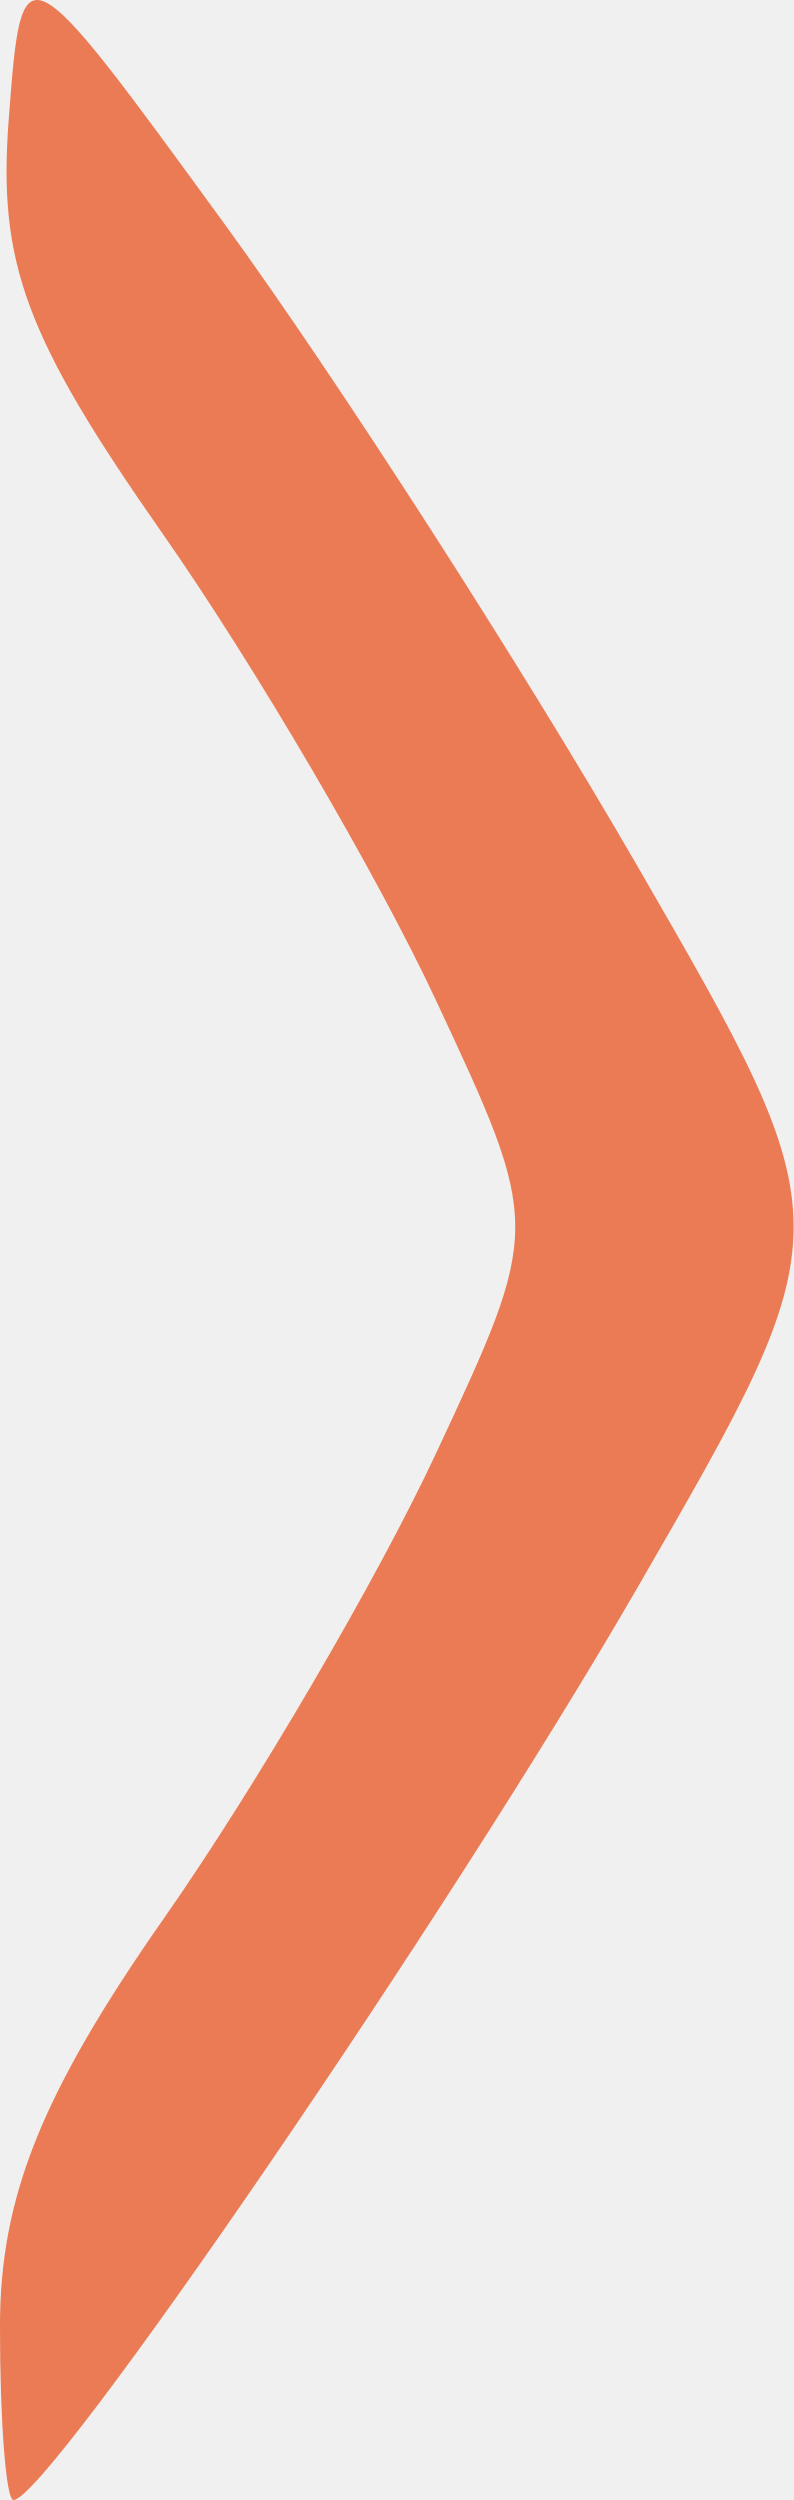
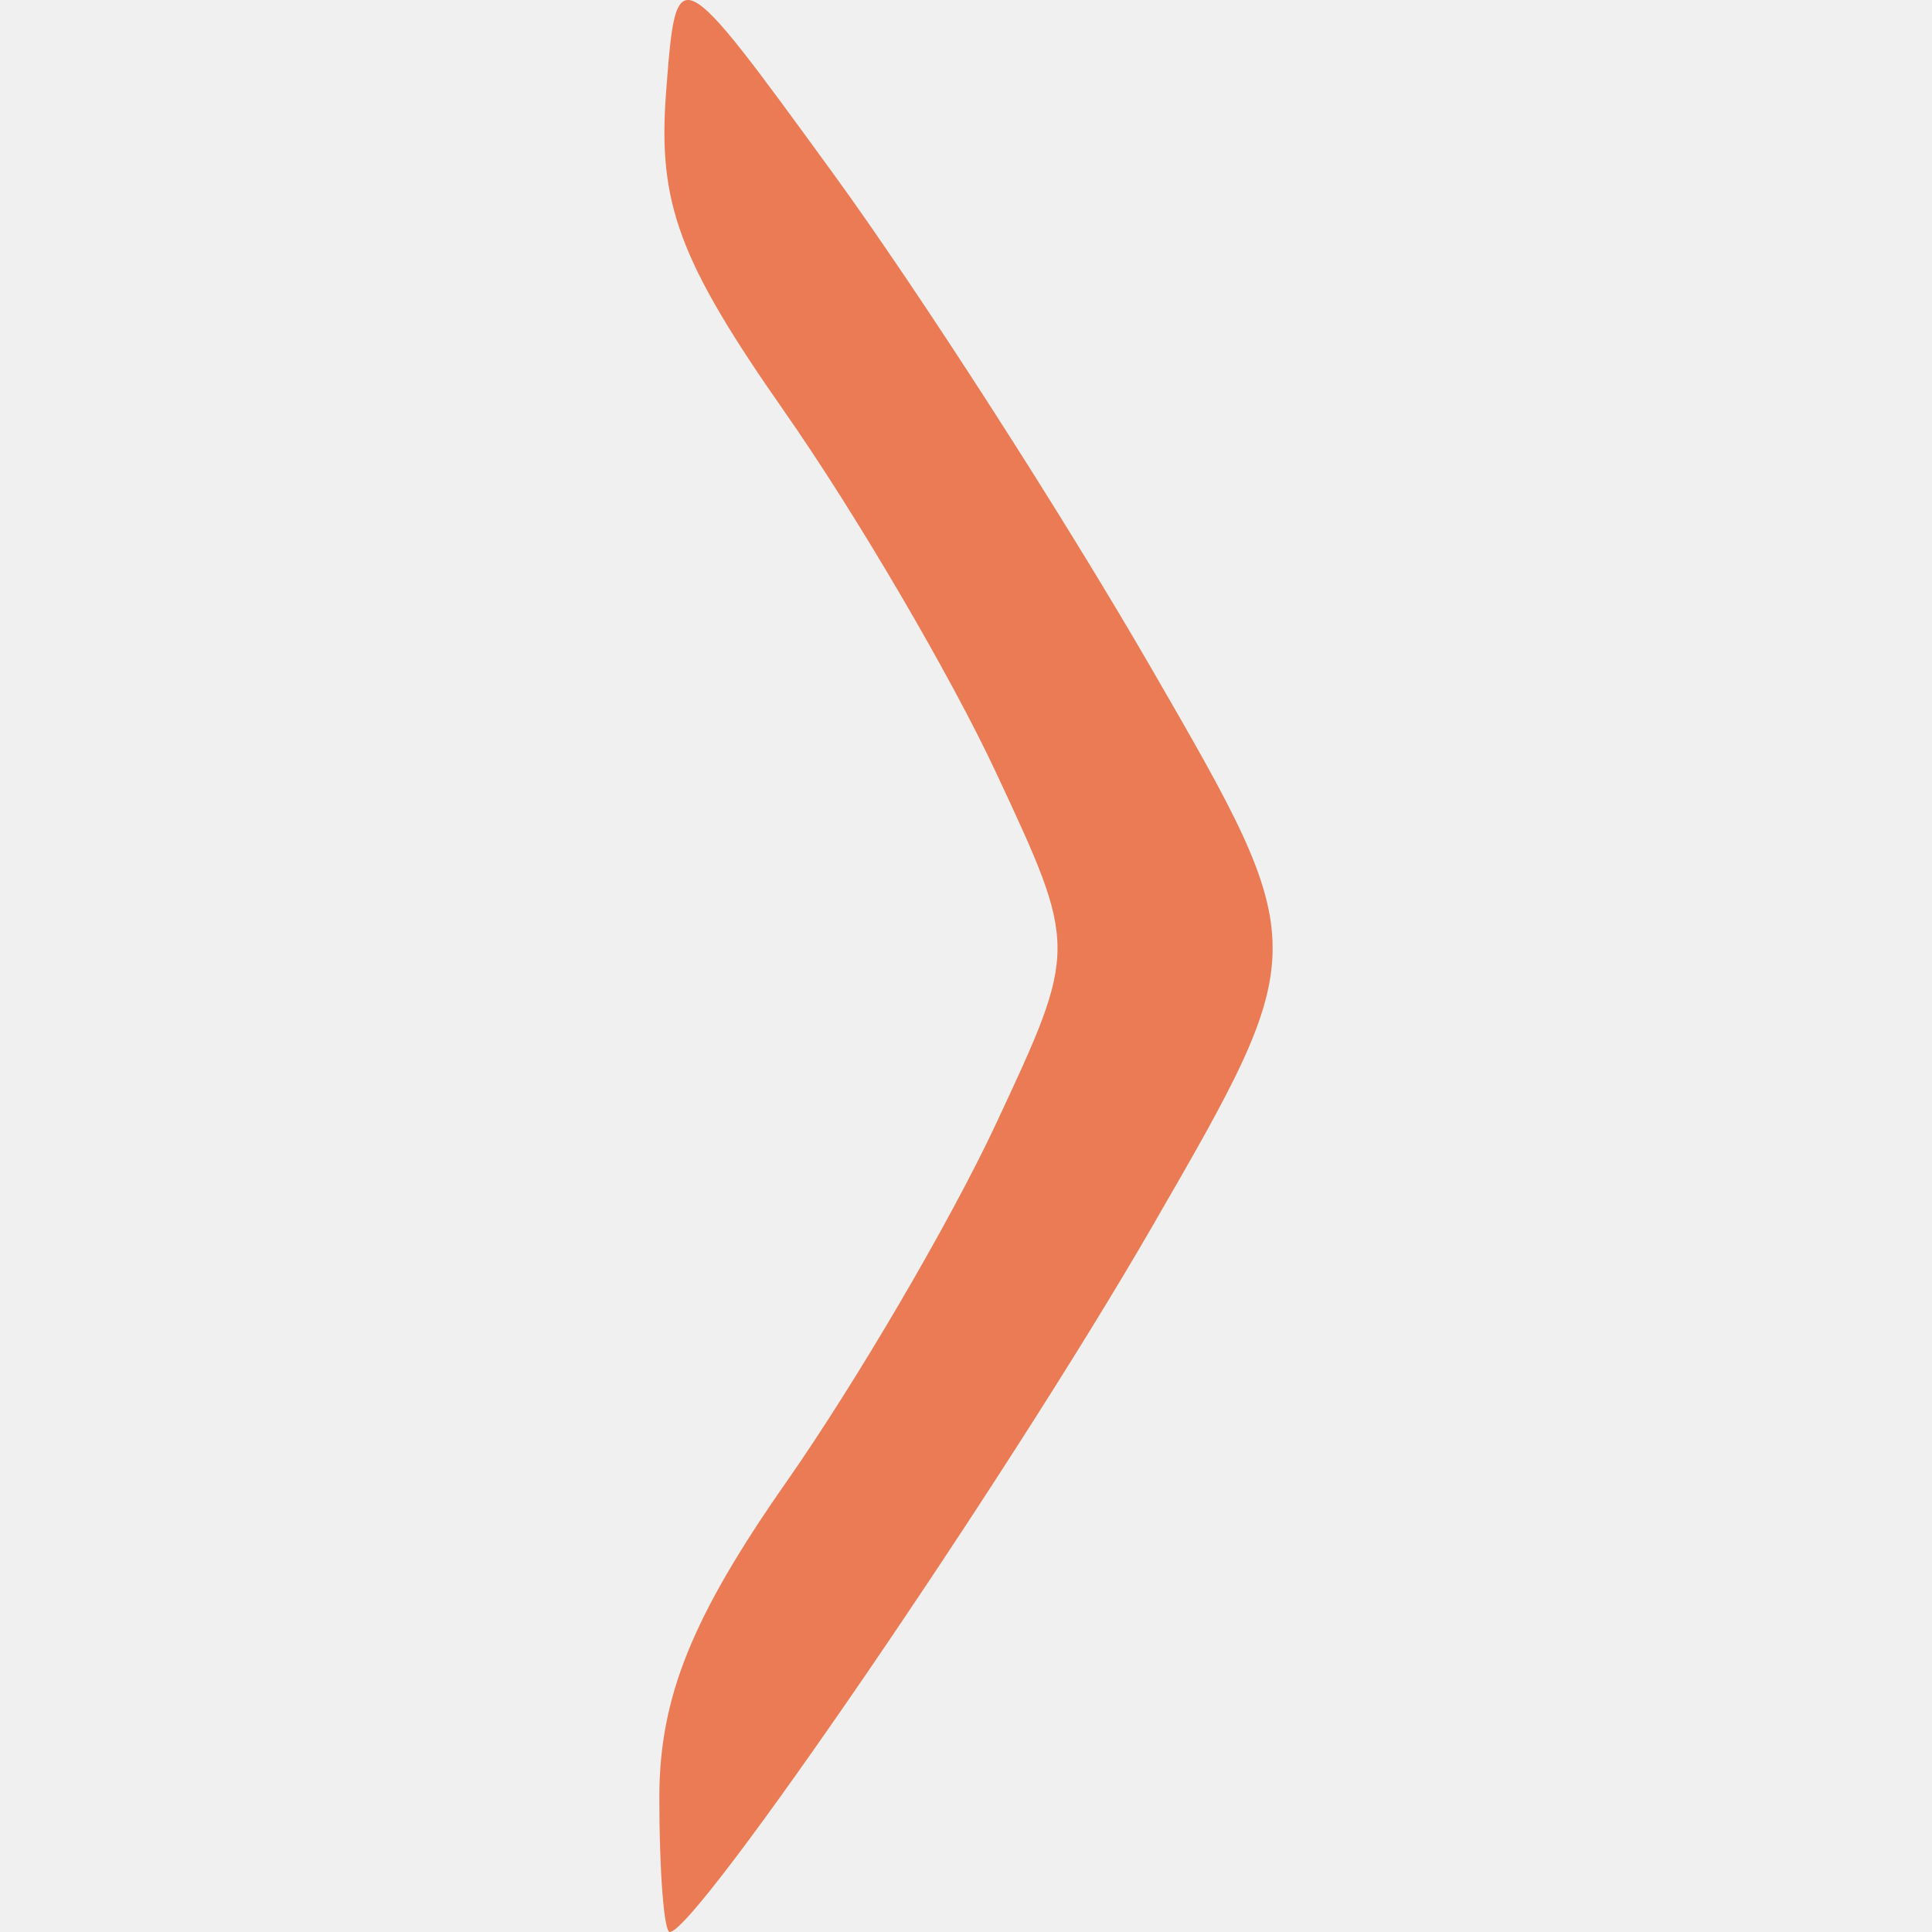
- <svg xmlns="http://www.w3.org/2000/svg" width="5.079" height="16" viewBox="0 0 5.079 16" fill="#FFFFFF" opacity="0.75" version="1.1" id="svg4">
+ <svg xmlns="http://www.w3.org/2000/svg" width="16" height="16" viewBox="0 0 16 16" fill="#FFFFFF" opacity="0.75" version="1.1" id="svg4">
  <defs id="defs8" />
-   <g id="g5088" transform="matrix(0.2809615,0,0,0.2809615,1.429966,-2.772657)" style="fill:#e95420;fill-opacity:1">
+   <g id="g5088" transform="matrix(0.2809615,0,0,0.2809615,6.890367,-2.772657)" style="fill:#e95420;fill-opacity:1">
    <path style="fill:#e95420;fill-opacity:1" d="m -5.09,62.86 c 0,-2.951 0.952,-5.317 3.75,-9.317 2.062,-2.949 4.839,-7.694 6.171,-10.544 2.421,-5.183 2.421,-5.183 0,-10.366 -1.332,-2.851 -4.132,-7.629 -6.223,-10.618 -3.116,-4.454 -3.747,-6.152 -3.5,-9.41 0.302,-3.975 0.302,-3.975 4.919,2.368 2.539,3.489 6.763,10.055 9.385,14.593 4.768,8.25 4.768,8.25 0,16.5 -4.277,7.401 -13.409,20.75 -14.195,20.75 -0.169,0 -0.307,-1.78 -0.307,-3.956 z" id="path5096" />
  </g>
</svg>
